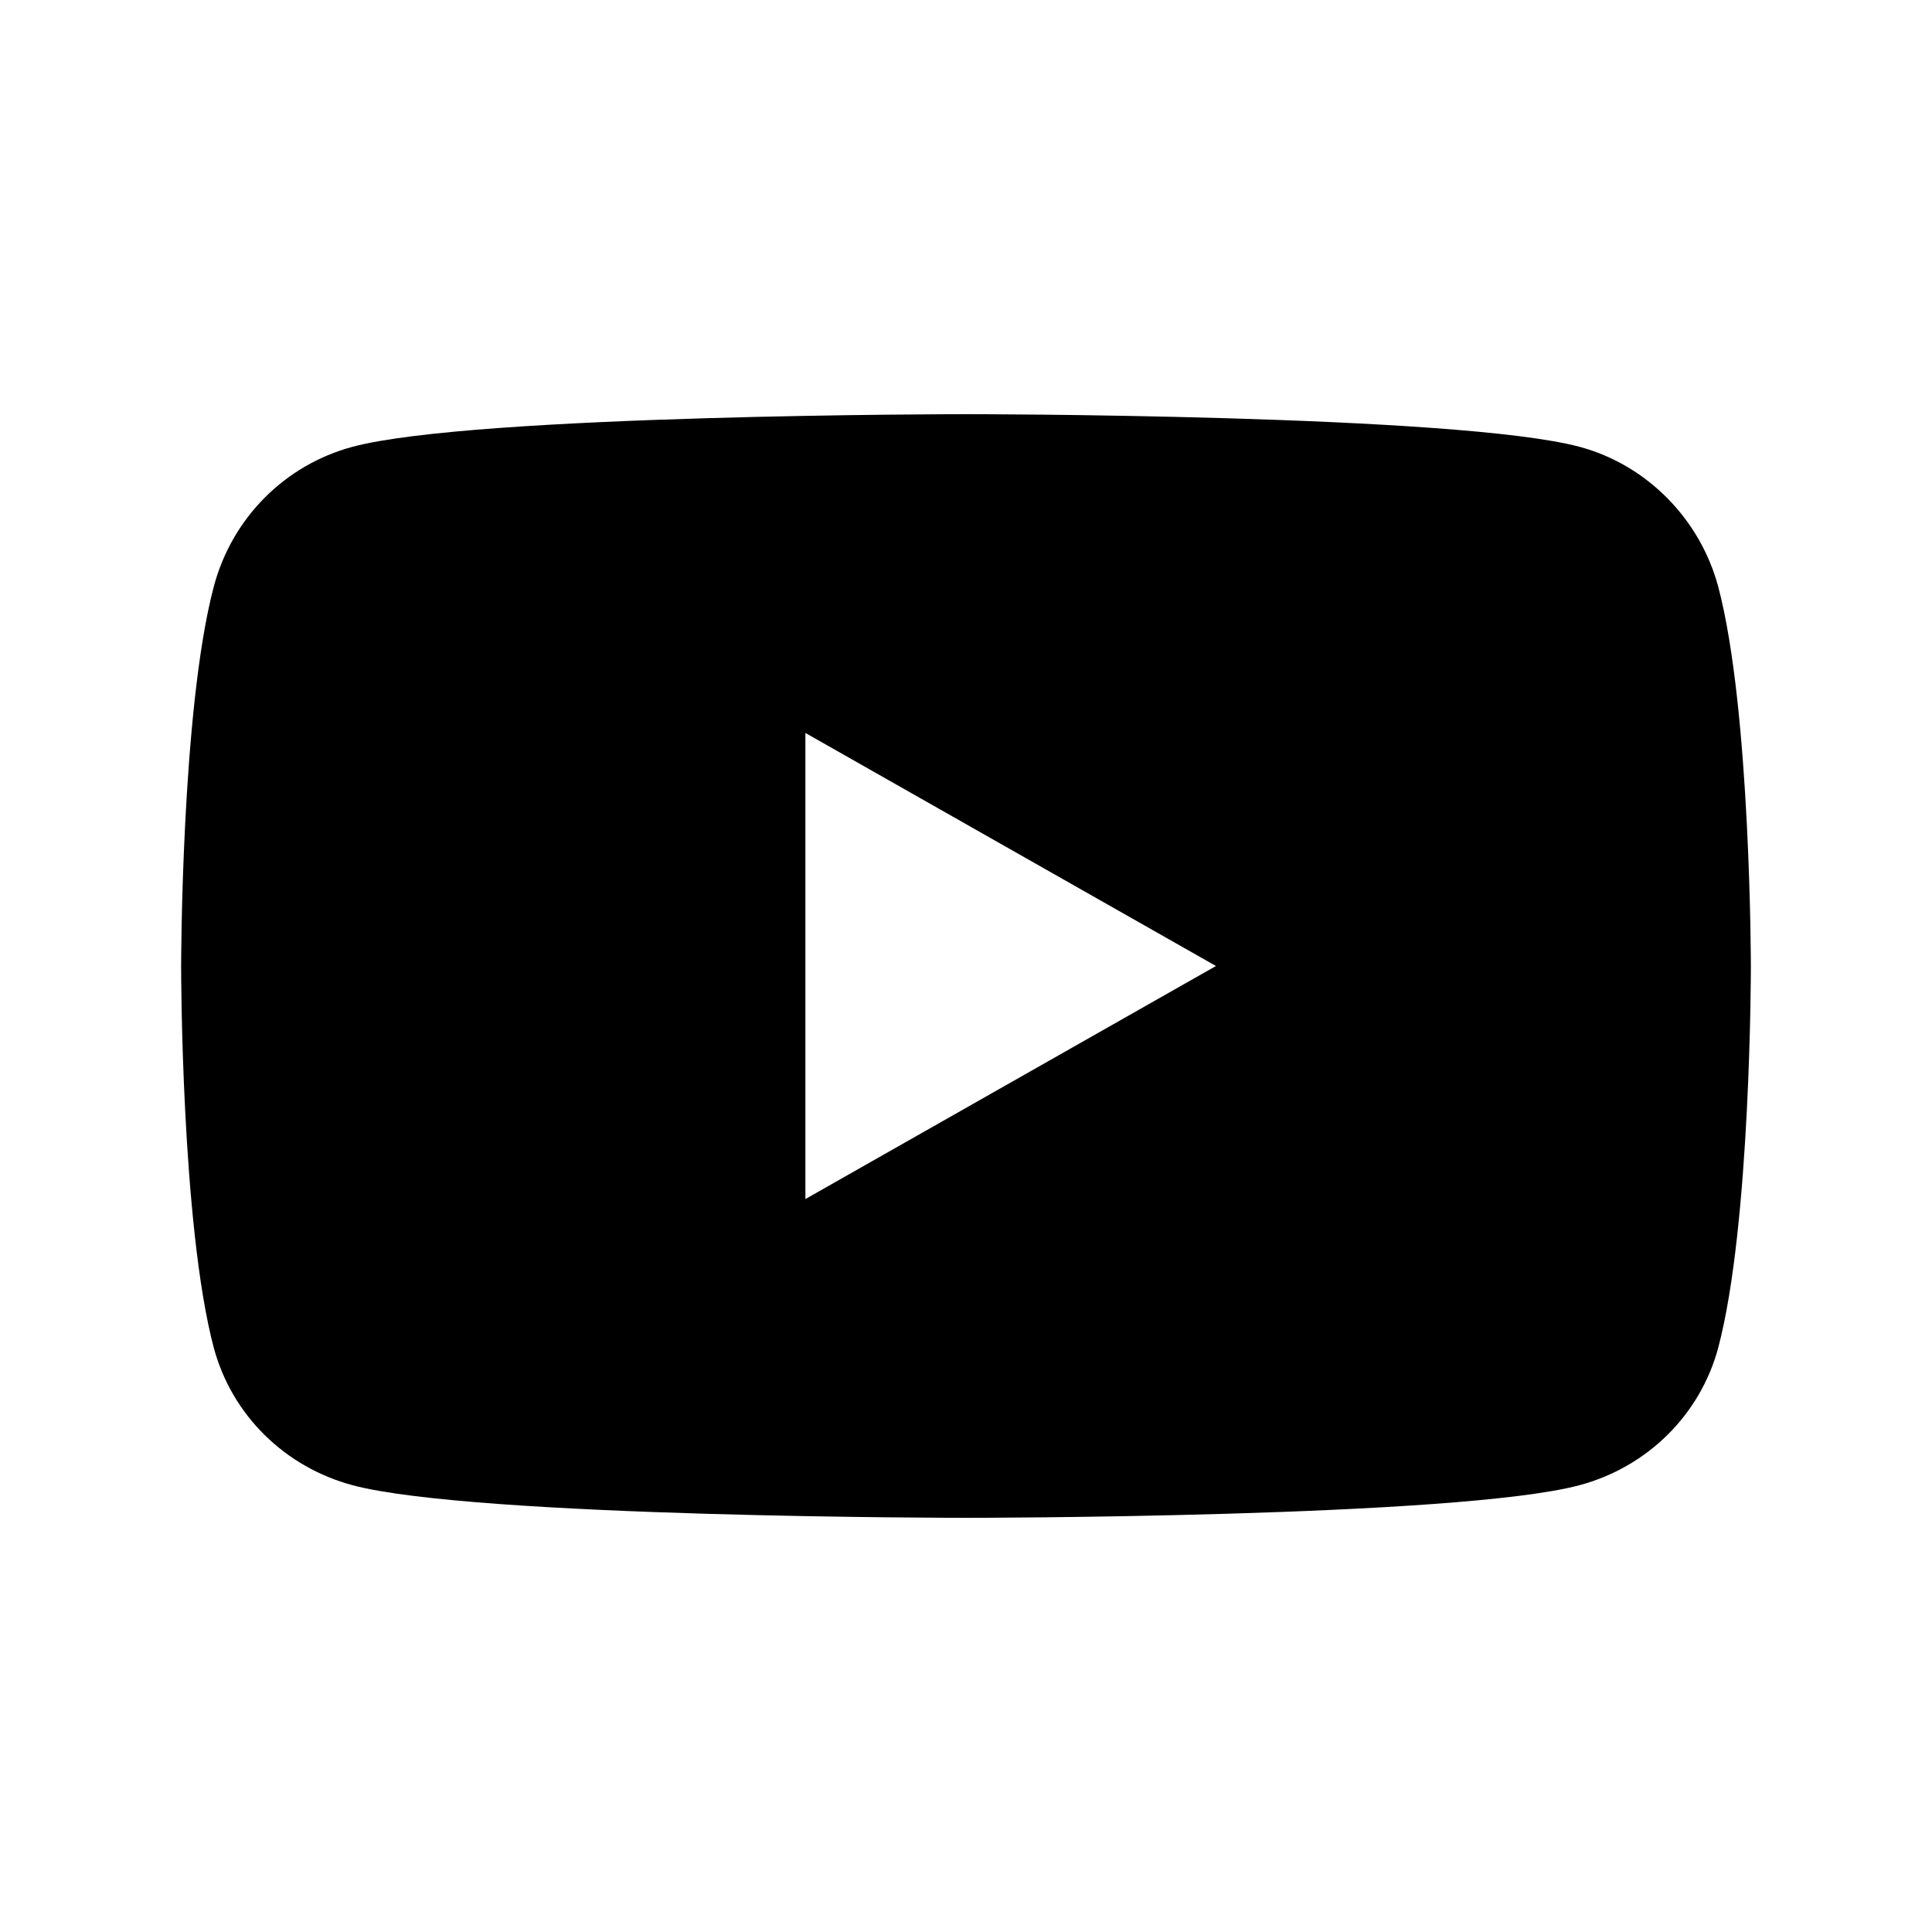
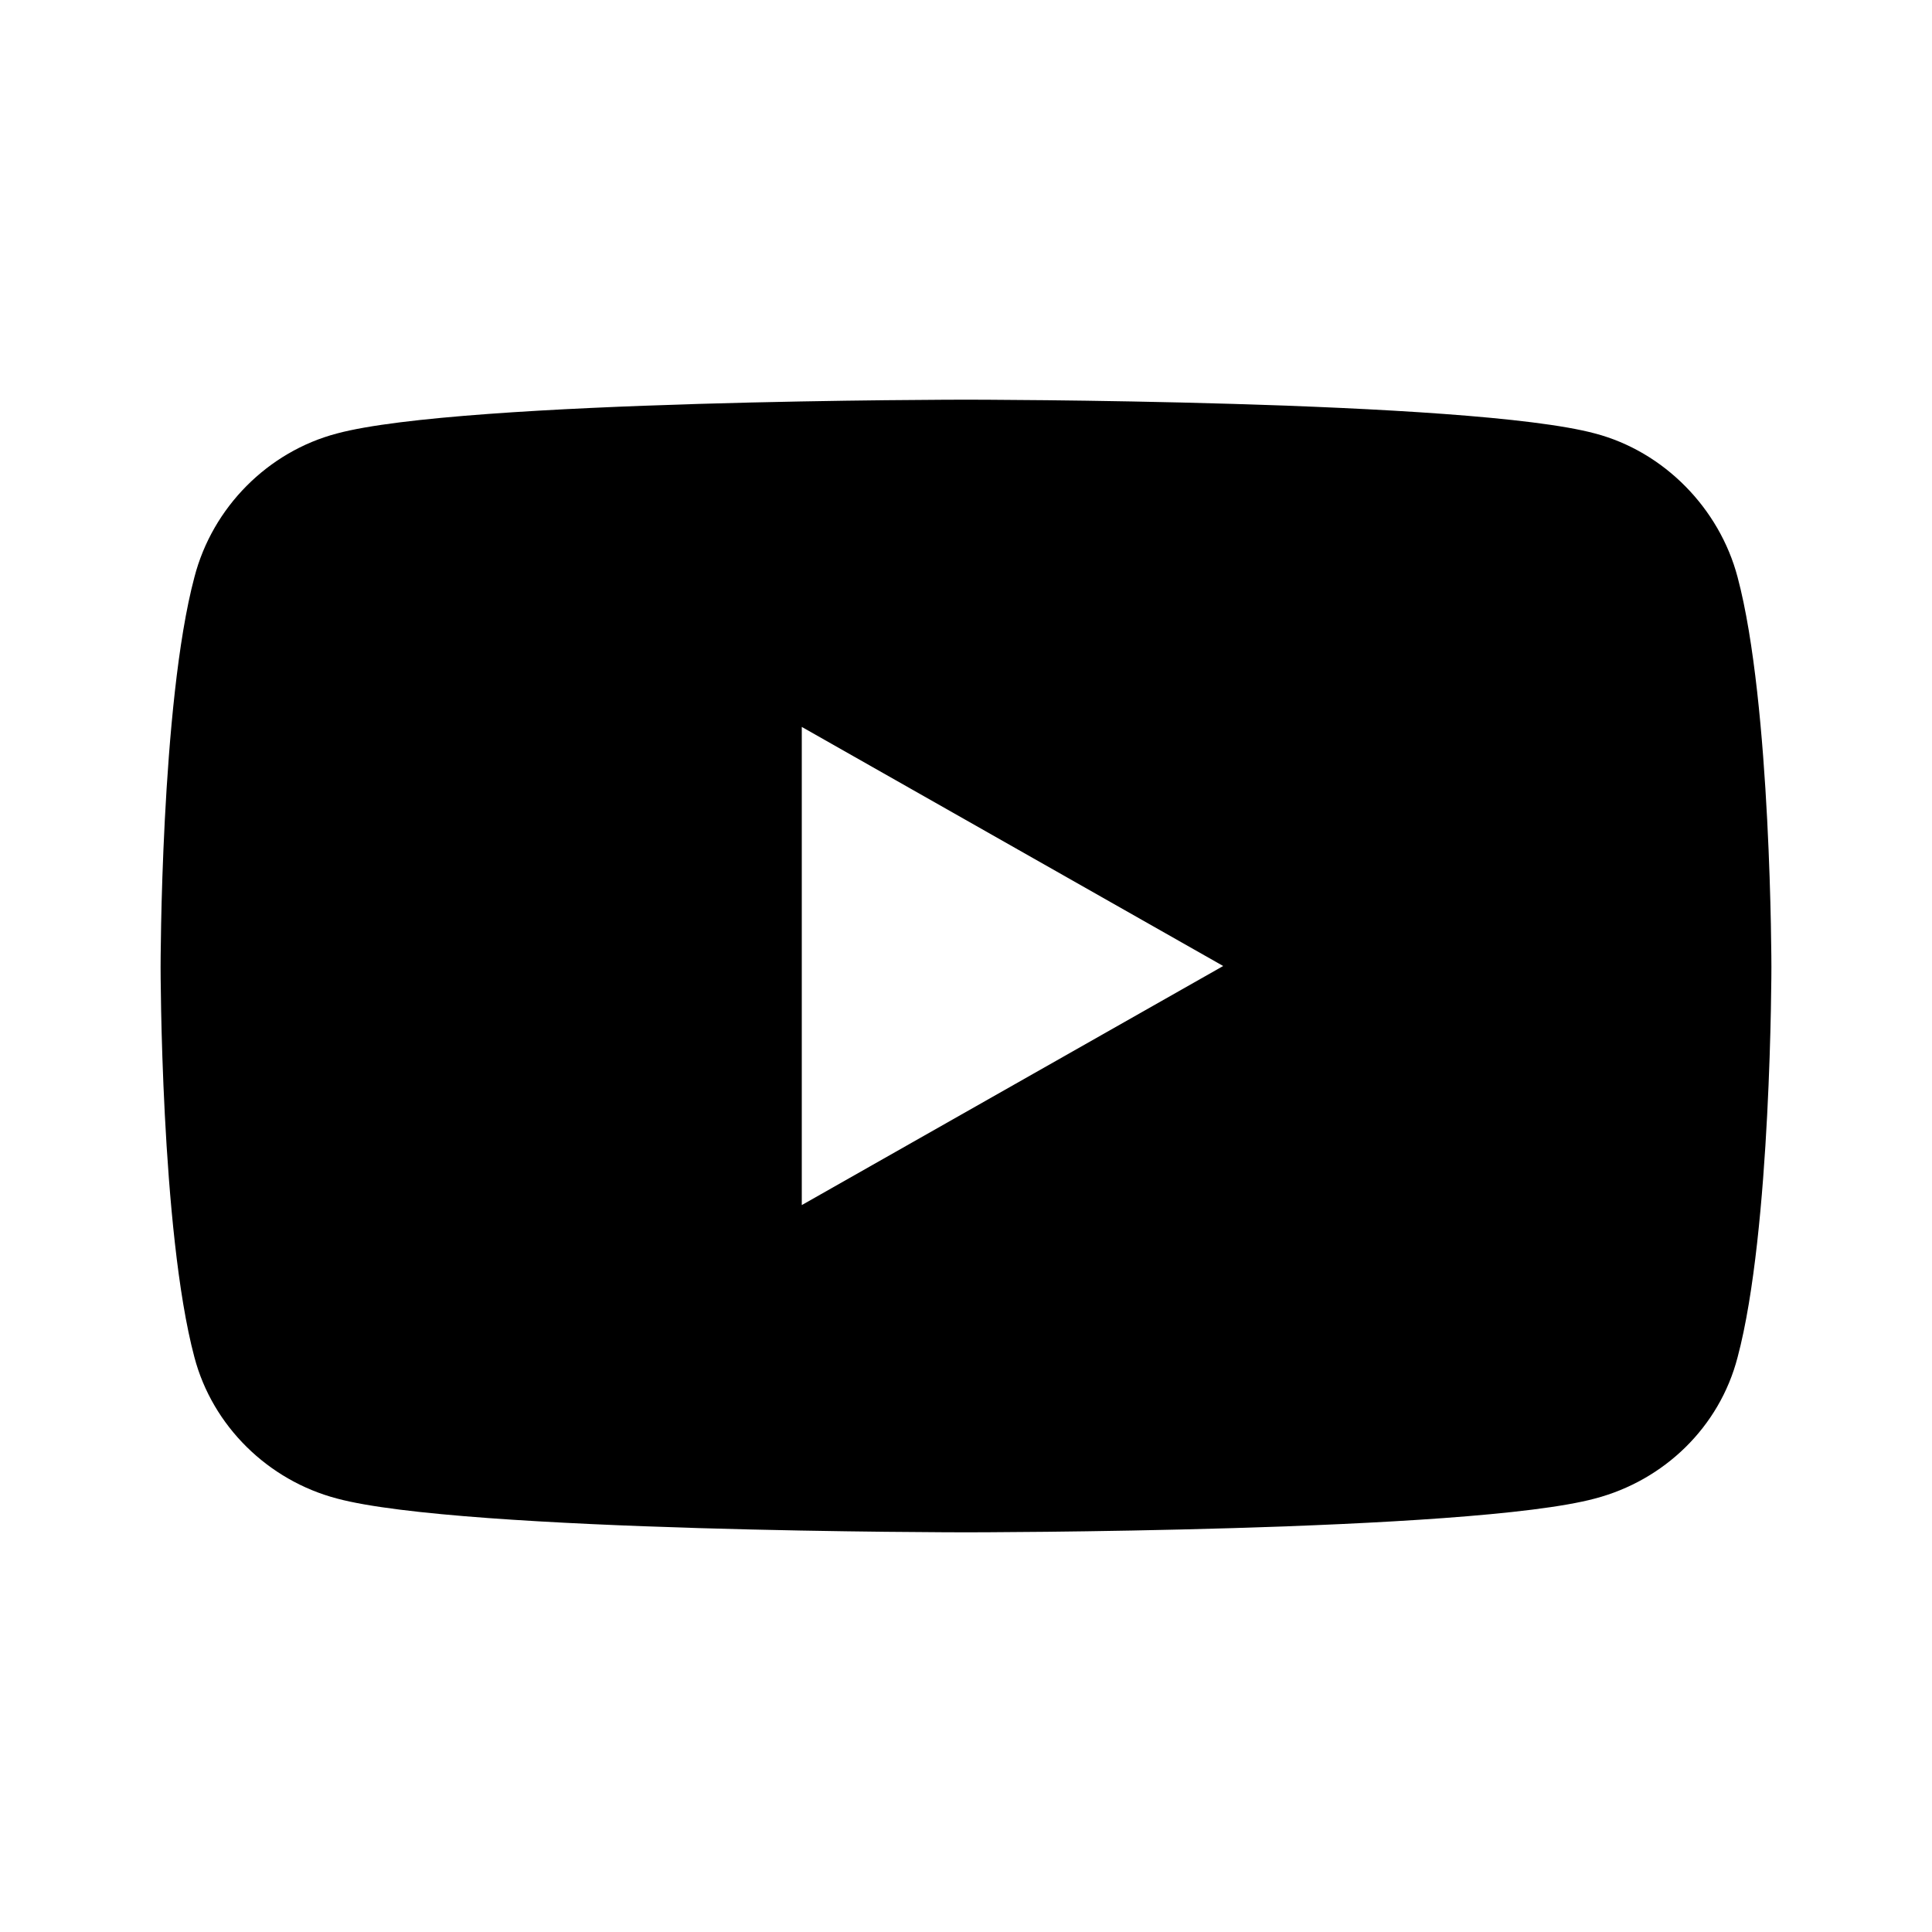
<svg xmlns="http://www.w3.org/2000/svg" width="16" height="16" viewBox="0 0 16 16" fill="currentColor">
-   <path d="M14.23,4.86C14.08,4.3 13.64,3.85 13.08,3.7C12.07,3.43 8,3.43 8,3.43C8,3.43 3.93,3.43 2.92,3.7C2.36,3.85 1.92,4.29 1.77,4.86C1.5,5.88 1.5,8.01 1.5,8.01C1.5,8.01 1.5,10.14 1.77,11.16C1.92,11.72 2.36,12.15 2.92,12.3C3.93,12.57 8,12.57 8,12.57C8,12.57 12.07,12.57 13.08,12.3C13.64,12.15 14.08,11.72 14.23,11.16C14.5,10.14 14.5,8.01 14.5,8.01C14.5,8.01 14.5,5.88 14.23,4.86ZM6.67,9.94L6.67,6.07L10.07,8L6.67,9.93L6.67,9.94Z" />
+   <path d="M14.39,4.78C14.67,5.83 14.67,8.01 14.67,8.01C14.67,8.01 14.67,10.19 14.39,11.24C14.24,11.82 13.78,12.26 13.21,12.41C12.17,12.69 8,12.69 8,12.69C8,12.69 3.83,12.69 2.79,12.41C2.22,12.26 1.76,11.81 1.61,11.24C1.33,10.19 1.33,8.01 1.33,8.01C1.33,8.01 1.33,5.83 1.61,4.78C1.76,4.2 2.22,3.74 2.79,3.59C3.83,3.31 8,3.31 8,3.31C8,3.31 12.17,3.31 13.21,3.59C13.78,3.74 14.24,4.21 14.39,4.78ZM6.64,9.98L10.13,8L6.64,6.02L6.64,9.98Z" />
</svg>
